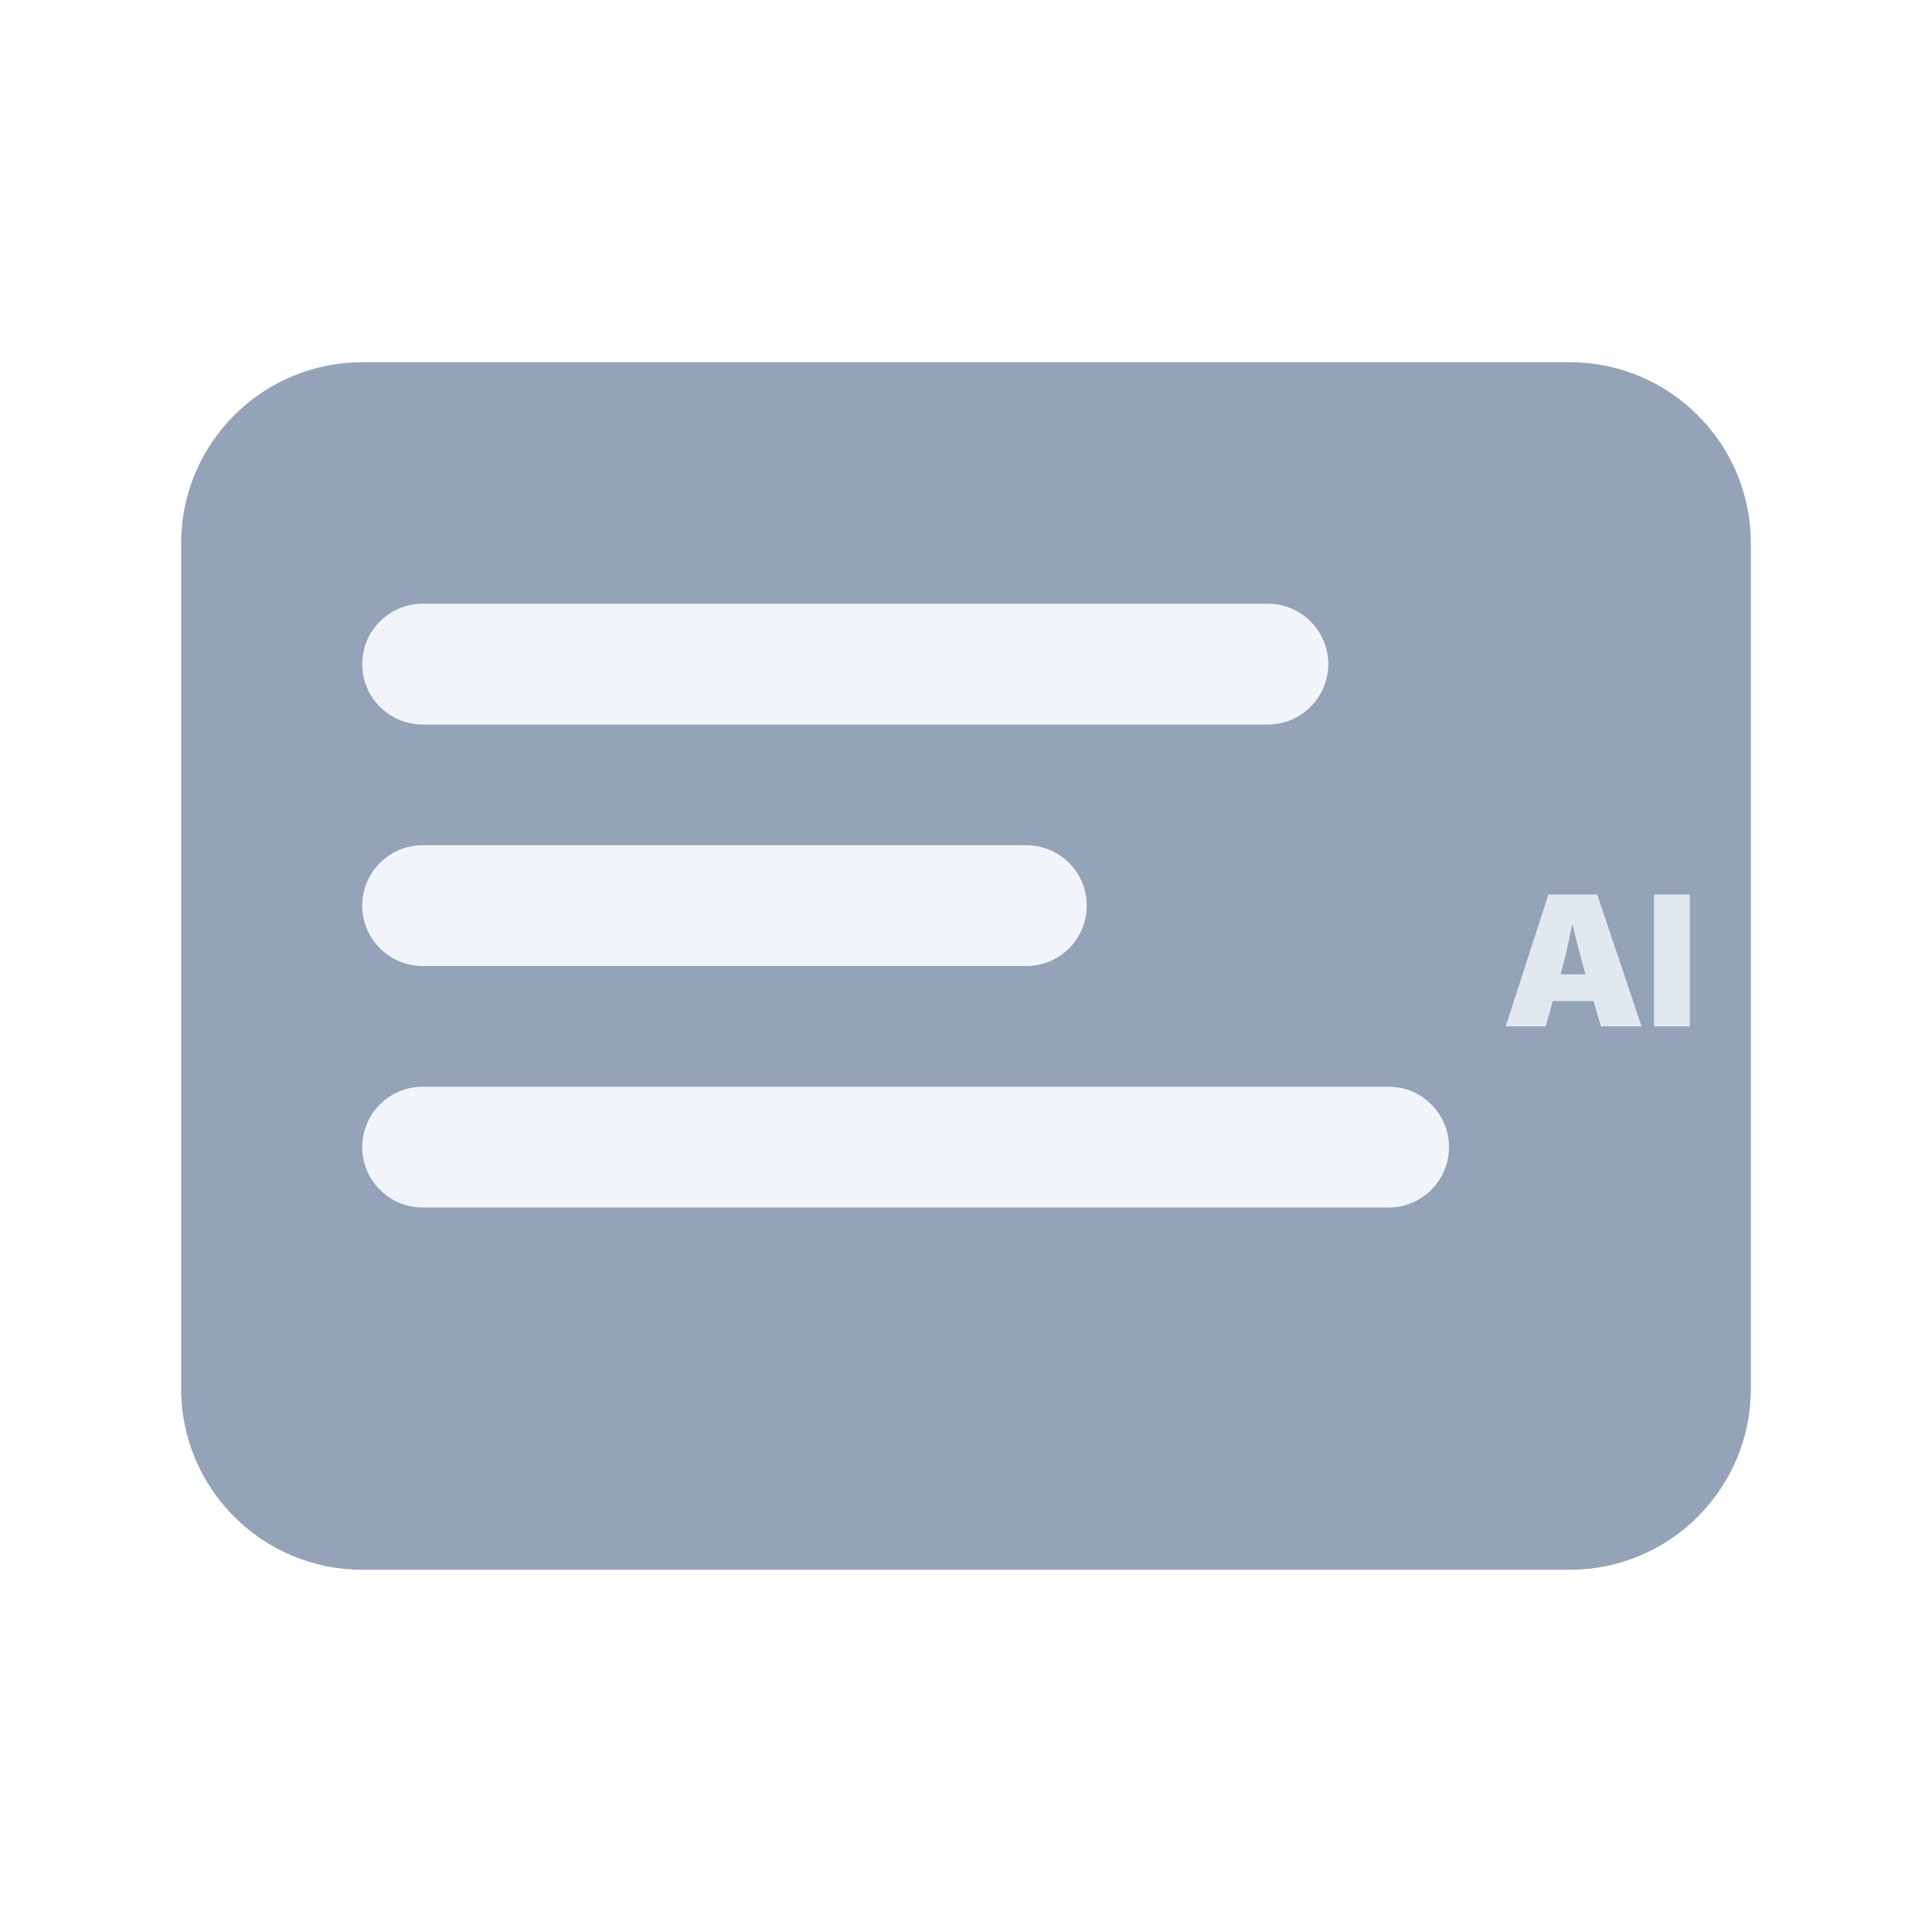
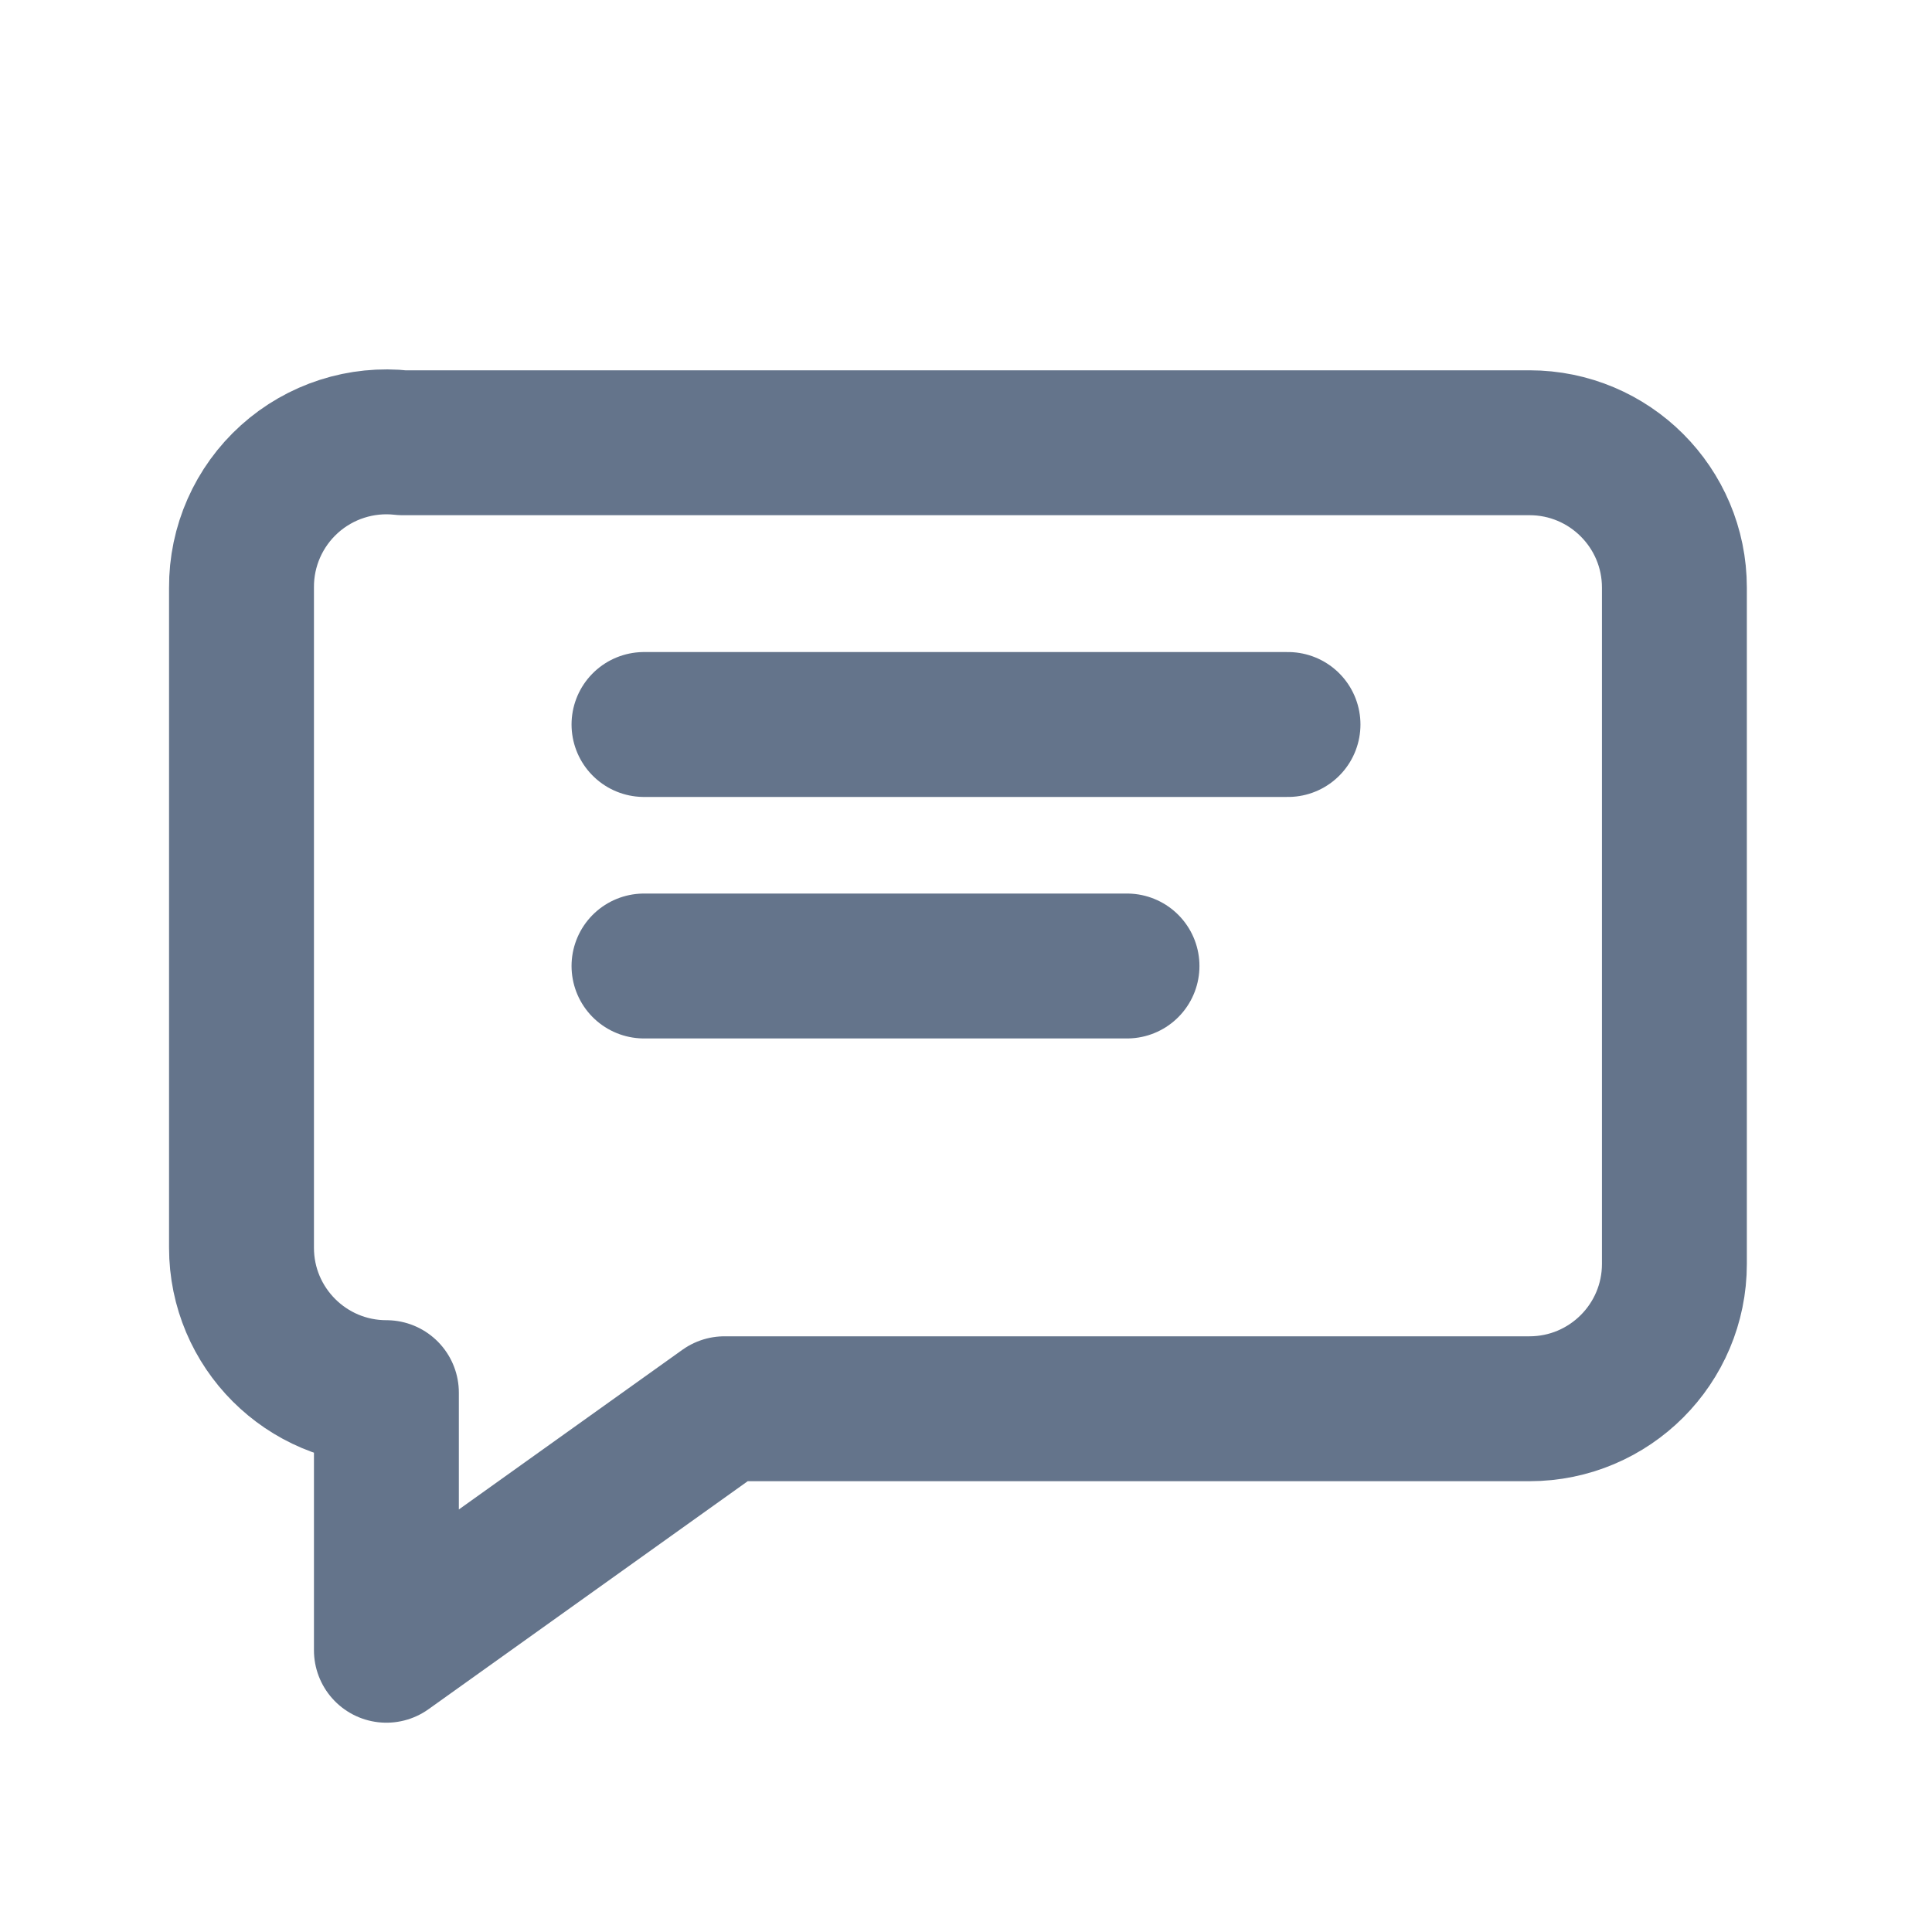
- <svg xmlns="http://www.w3.org/2000/svg" viewBox="0 0 256 256">
-   <rect x="24" y="48" width="208" height="160" rx="24" fill="#94A3B8" />
-   <rect x="48" y="80" width="128" height="16" rx="8" fill="#F1F5F9" />
-   <rect x="48" y="112" width="96" height="16" rx="8" fill="#F1F5F9" />
-   <rect x="48" y="144" width="144" height="16" rx="8" fill="#F1F5F9" />
-   <text x="212" y="136" font-family="system-ui, -apple-system, sans-serif" font-weight="900" font-size="24" fill="#E2E8F0" text-anchor="middle">AI</text>
+ <svg xmlns="http://www.w3.org/2000/svg" viewBox="0 0 24 24" fill="none">
+   <path d="M5 5.5h14a1.8 1.8 0 0 1 1.8 1.8v8.4a1.8 1.8 0 0 1-1.8 1.8H9l-4.2 3v-3.2A1.8 1.8 0 0 1 3 15.5V7.3a1.8 1.8 0 0 1 2-1.8Z" stroke="#64748B" stroke-width="1.8" stroke-linejoin="round" />
+   <path d="M8 9h8M8 12h6" stroke="#64748B" stroke-width="1.8" stroke-linecap="round" />
</svg>
